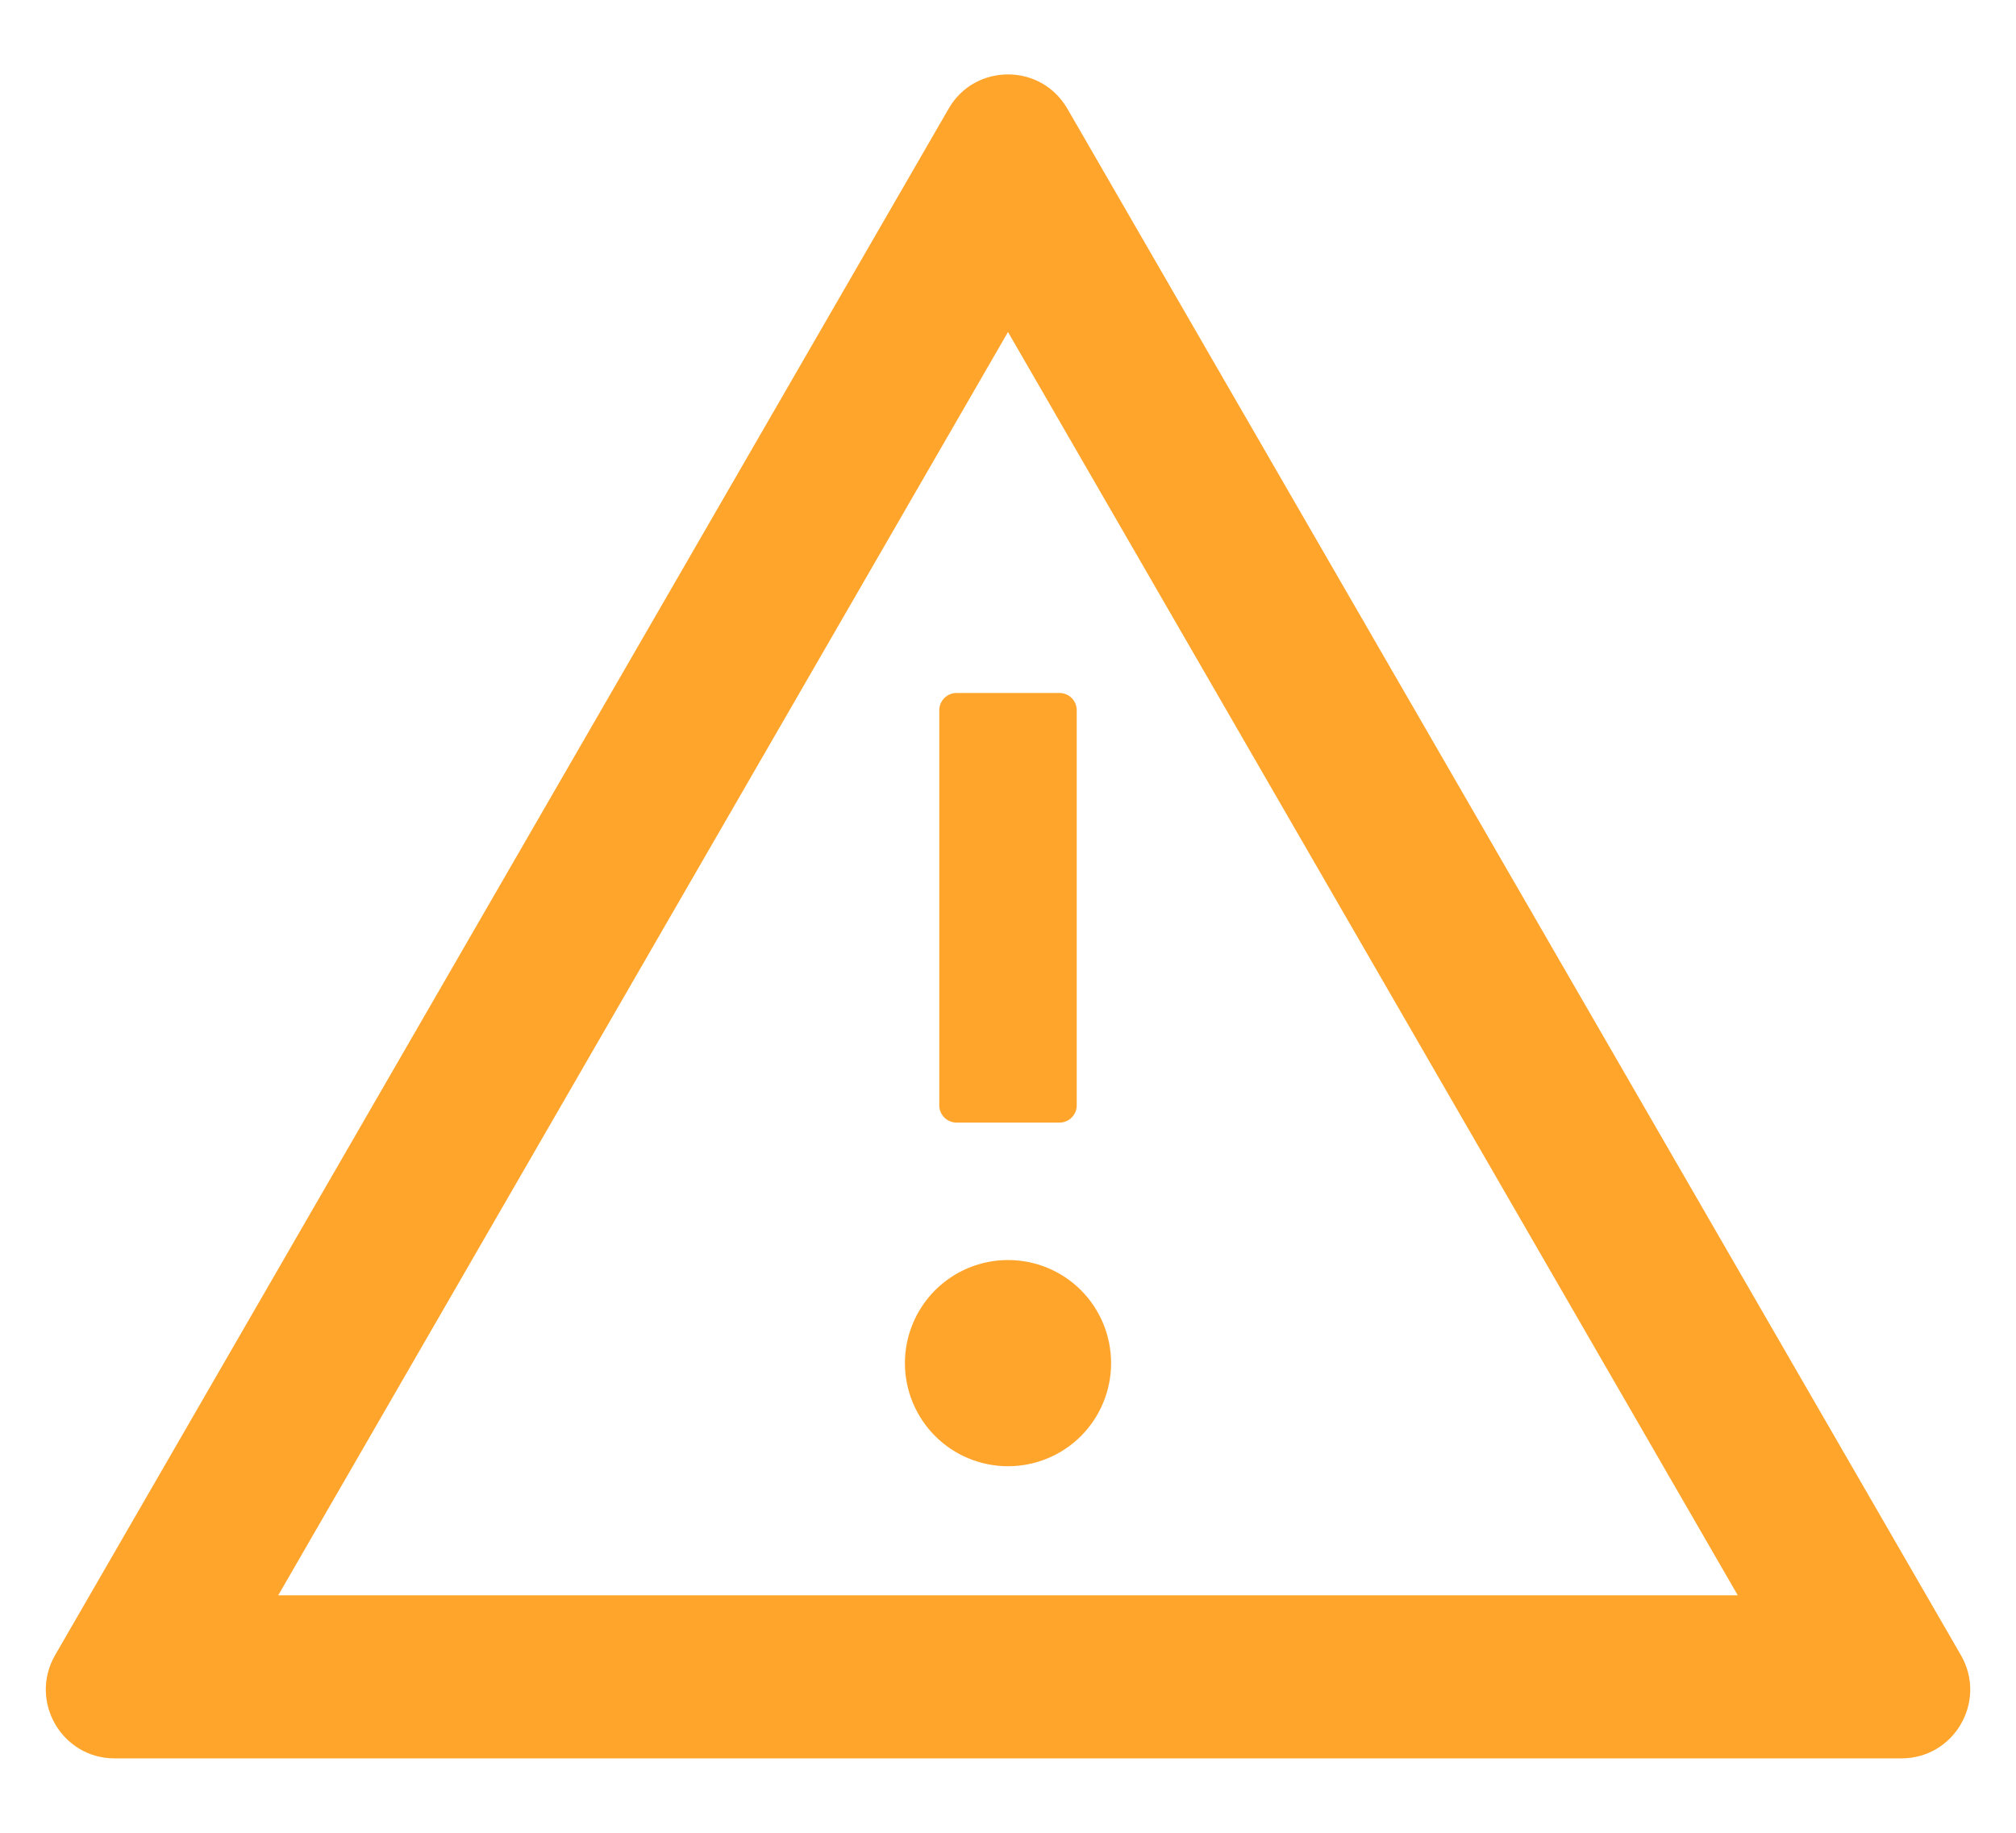
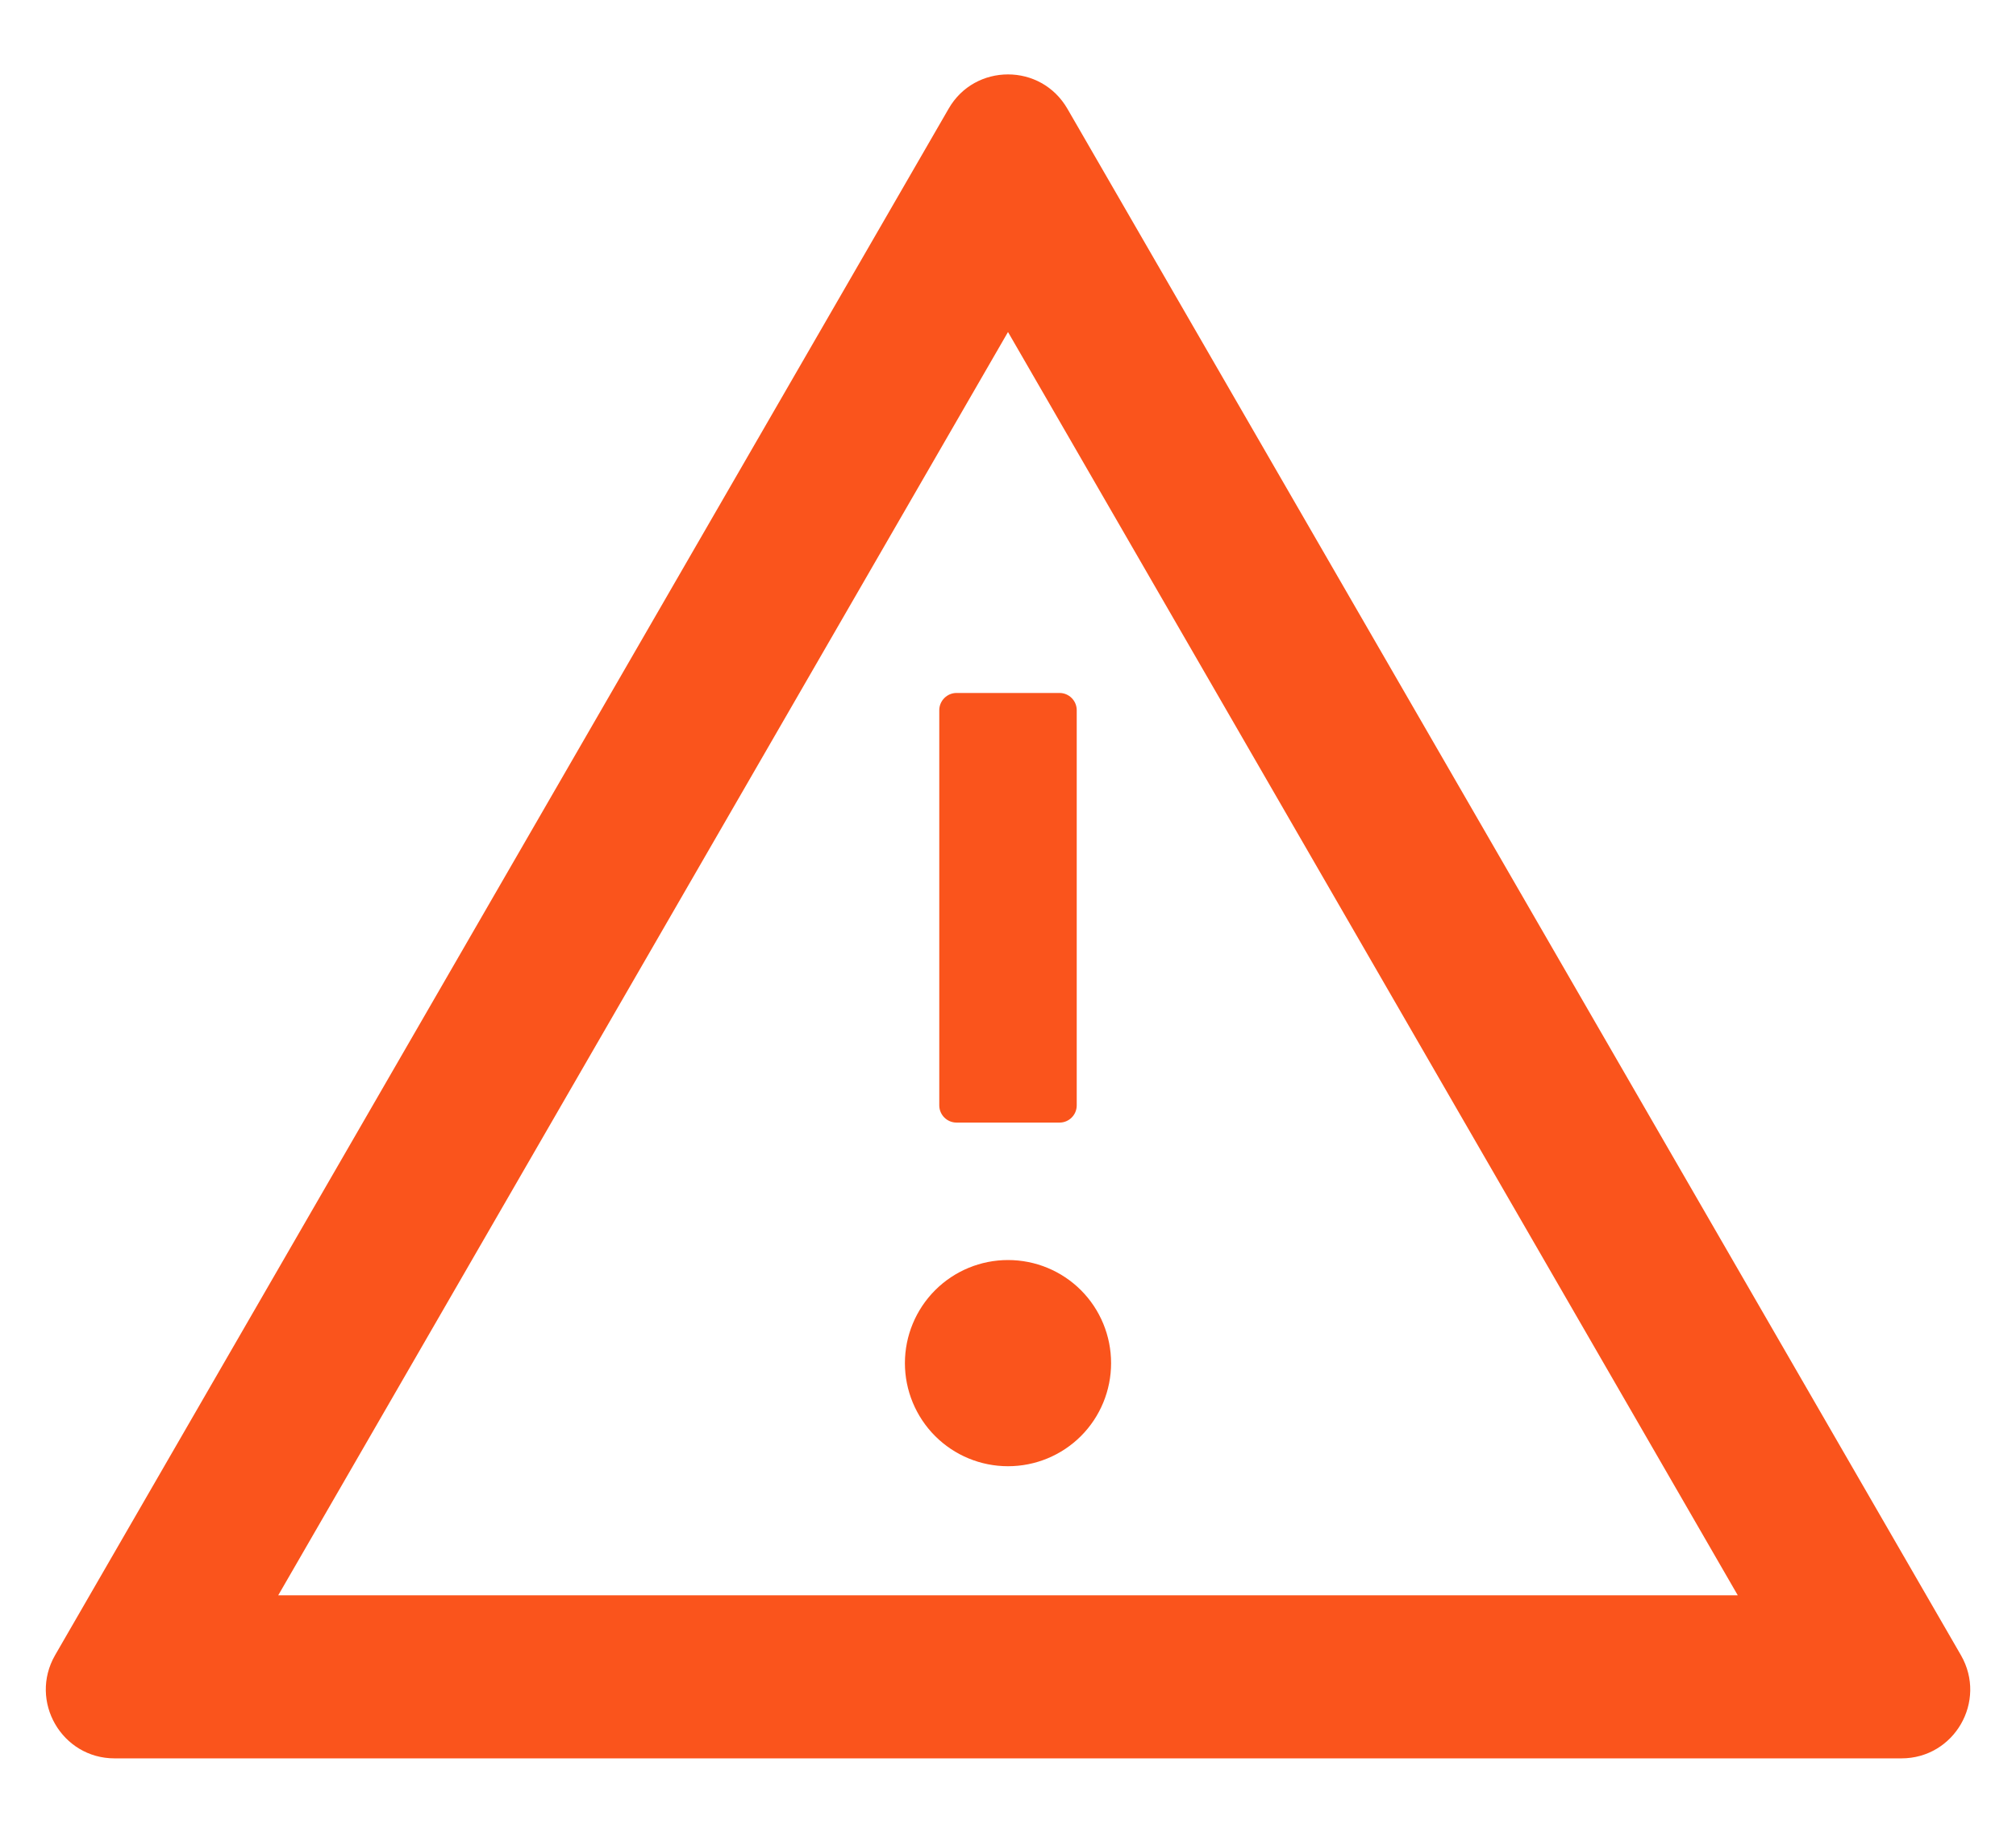
<svg xmlns="http://www.w3.org/2000/svg" width="22" height="20" viewBox="0 0 22 20" fill="none">
-   <path d="M9.875 14.875C9.875 15.173 9.994 15.46 10.205 15.671C10.416 15.882 10.702 16 11 16C11.299 16 11.585 15.882 11.796 15.671C12.007 15.46 12.125 15.173 12.125 14.875C12.125 14.577 12.007 14.29 11.796 14.079C11.585 13.868 11.299 13.75 11 13.75C10.702 13.75 10.416 13.868 10.205 14.079C9.994 14.29 9.875 14.577 9.875 14.875ZM10.25 7.75V12.062C10.25 12.166 10.335 12.25 10.438 12.25H11.563C11.666 12.25 11.75 12.166 11.75 12.062V7.75C11.75 7.647 11.666 7.562 11.563 7.562H10.438C10.335 7.562 10.25 7.647 10.25 7.75ZM21.399 18.062L11.649 1.188C11.504 0.937 11.253 0.812 11 0.812C10.747 0.812 10.494 0.937 10.351 1.188L0.601 18.062C0.313 18.564 0.674 19.188 1.25 19.188H20.75C21.327 19.188 21.688 18.564 21.399 18.062ZM3.036 17.409L11 3.623L18.964 17.409H3.036Z" fill="#FFA52C" />
+   <path d="M9.875 14.875C9.875 15.173 9.994 15.46 10.205 15.671C10.416 15.882 10.702 16 11 16C11.299 16 11.585 15.882 11.796 15.671C12.007 15.46 12.125 15.173 12.125 14.875C12.125 14.577 12.007 14.29 11.796 14.079C11.585 13.868 11.299 13.75 11 13.75C10.702 13.75 10.416 13.868 10.205 14.079C9.994 14.29 9.875 14.577 9.875 14.875ZM10.25 7.75V12.062C10.25 12.166 10.335 12.25 10.438 12.25H11.563C11.666 12.25 11.75 12.166 11.75 12.062V7.75C11.75 7.647 11.666 7.562 11.563 7.562H10.438C10.335 7.562 10.25 7.647 10.25 7.75ZM21.399 18.062L11.649 1.188C11.504 0.937 11.253 0.812 11 0.812C10.747 0.812 10.494 0.937 10.351 1.188L0.601 18.062C0.313 18.564 0.674 19.188 1.25 19.188H20.75C21.327 19.188 21.688 18.564 21.399 18.062ZM3.036 17.409L11 3.623L18.964 17.409H3.036Z" fill="#FA541C" />
</svg>
